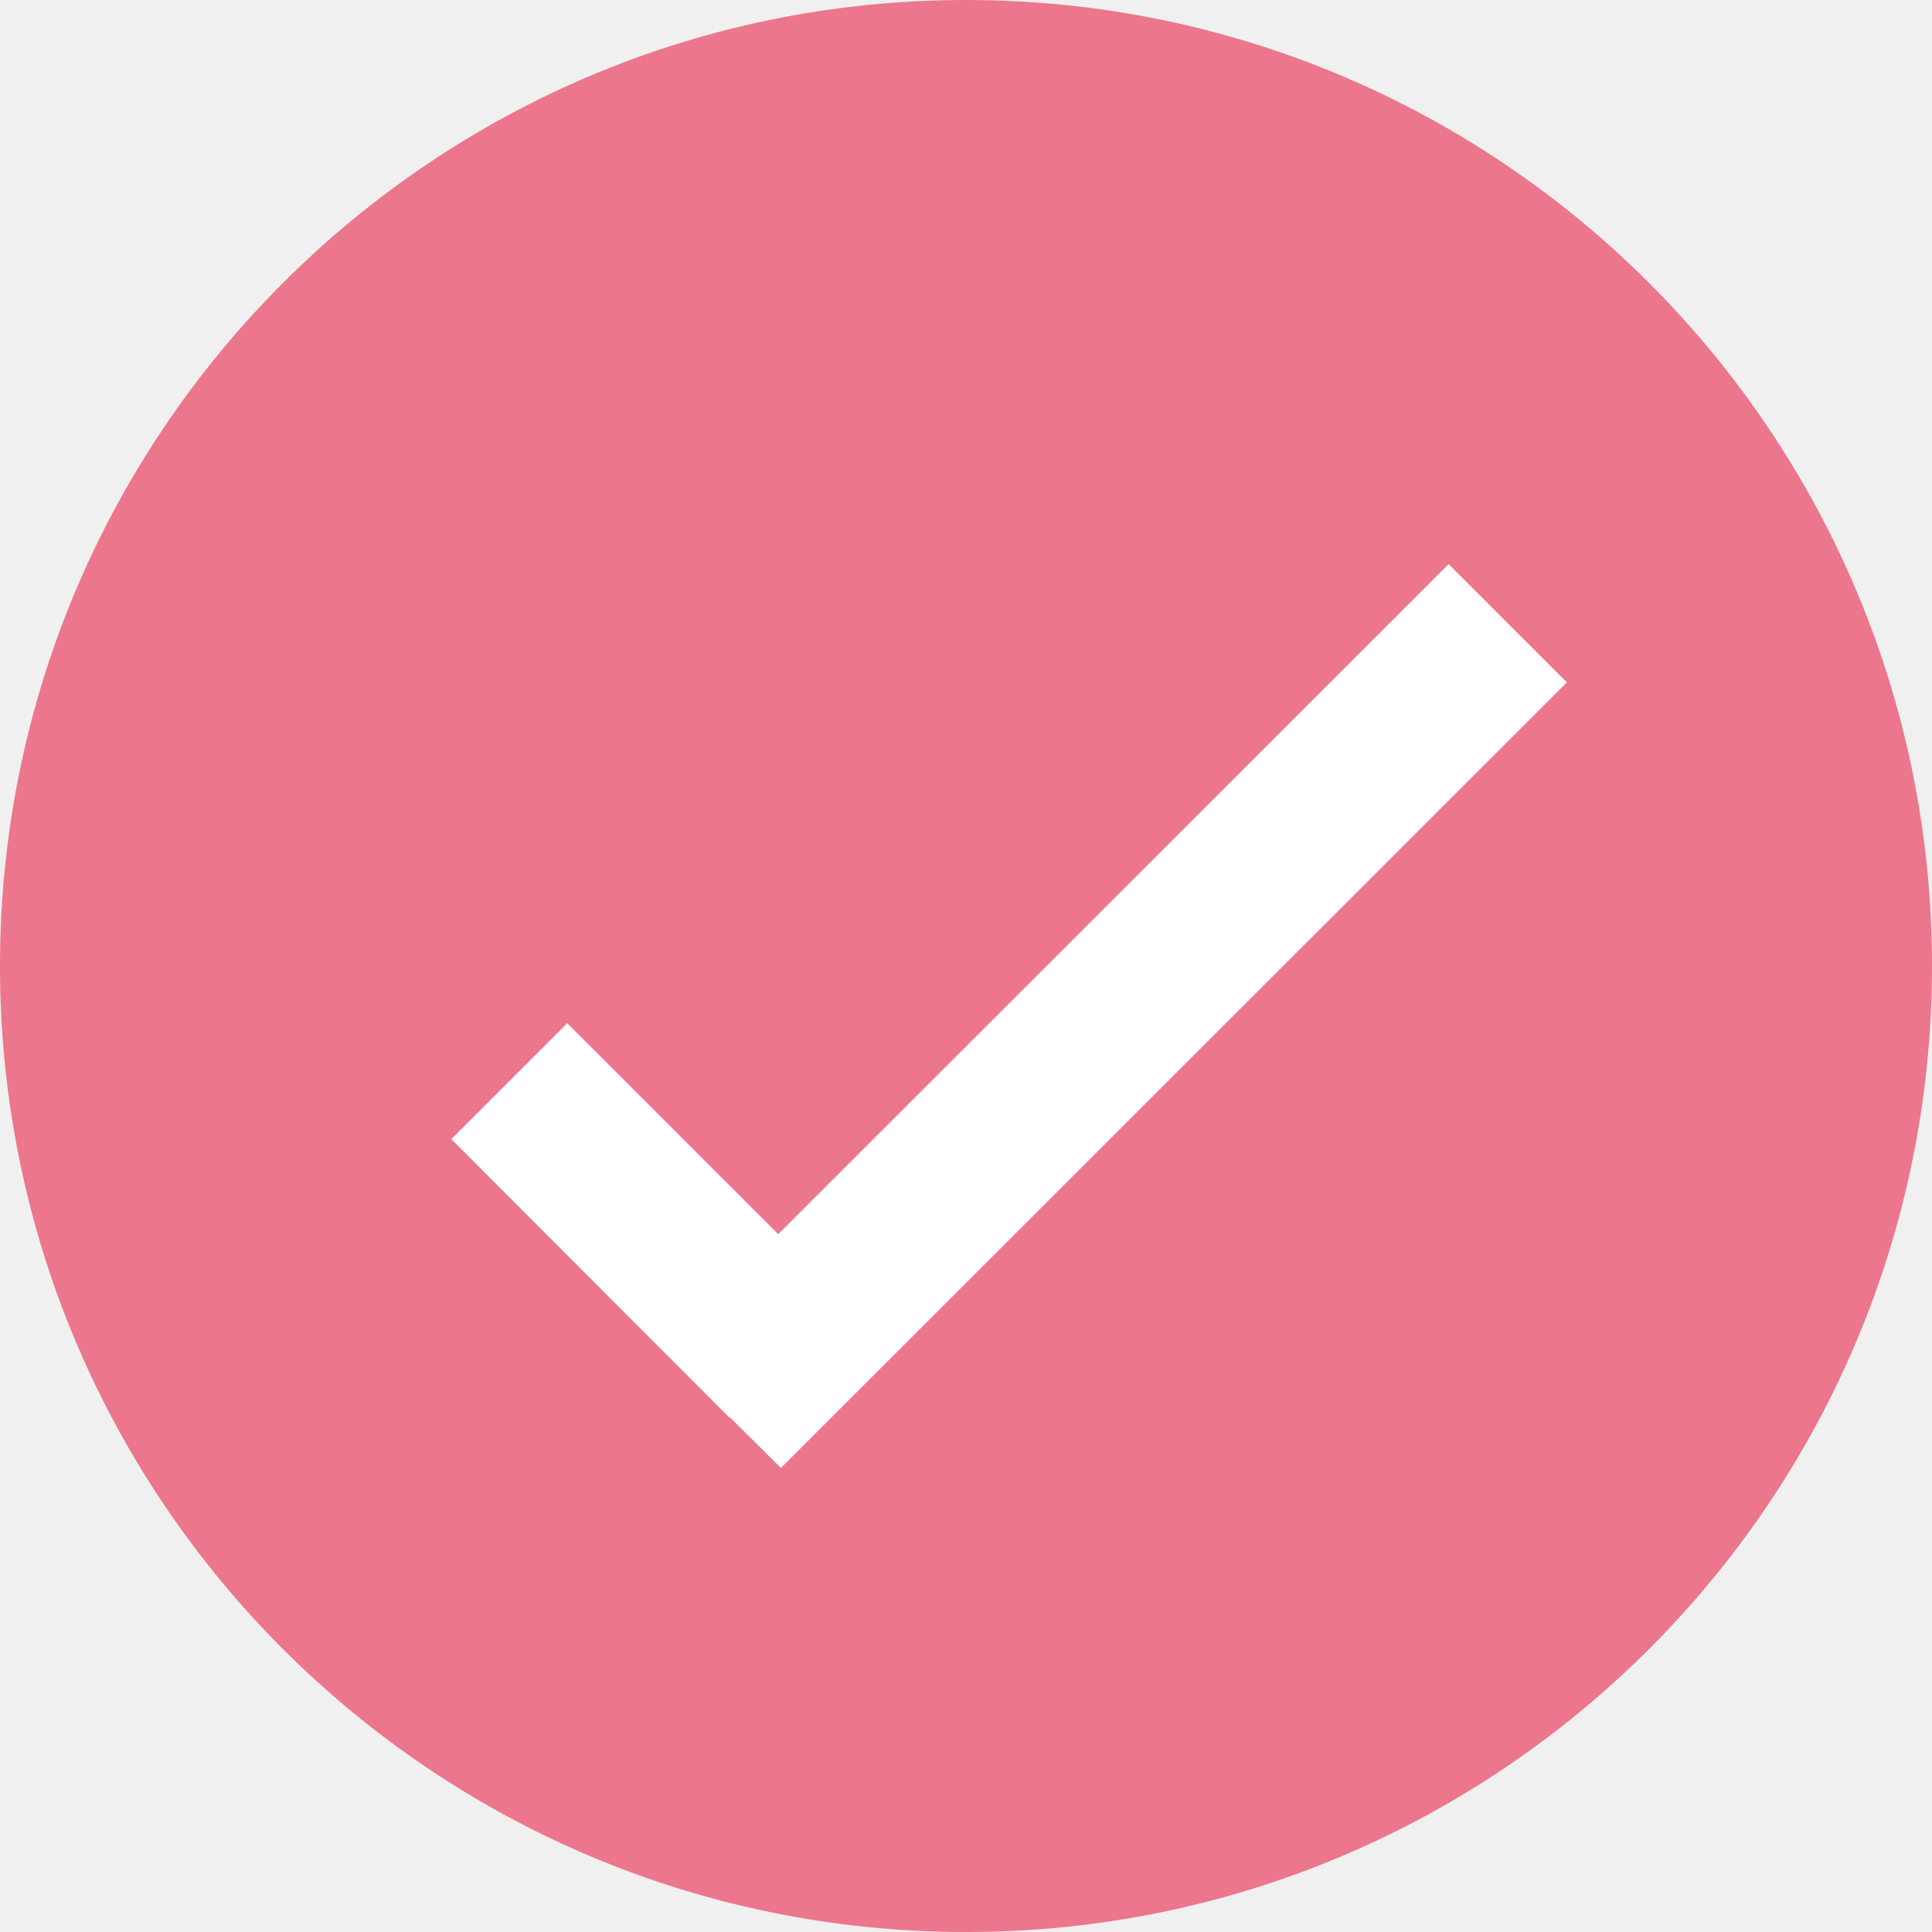
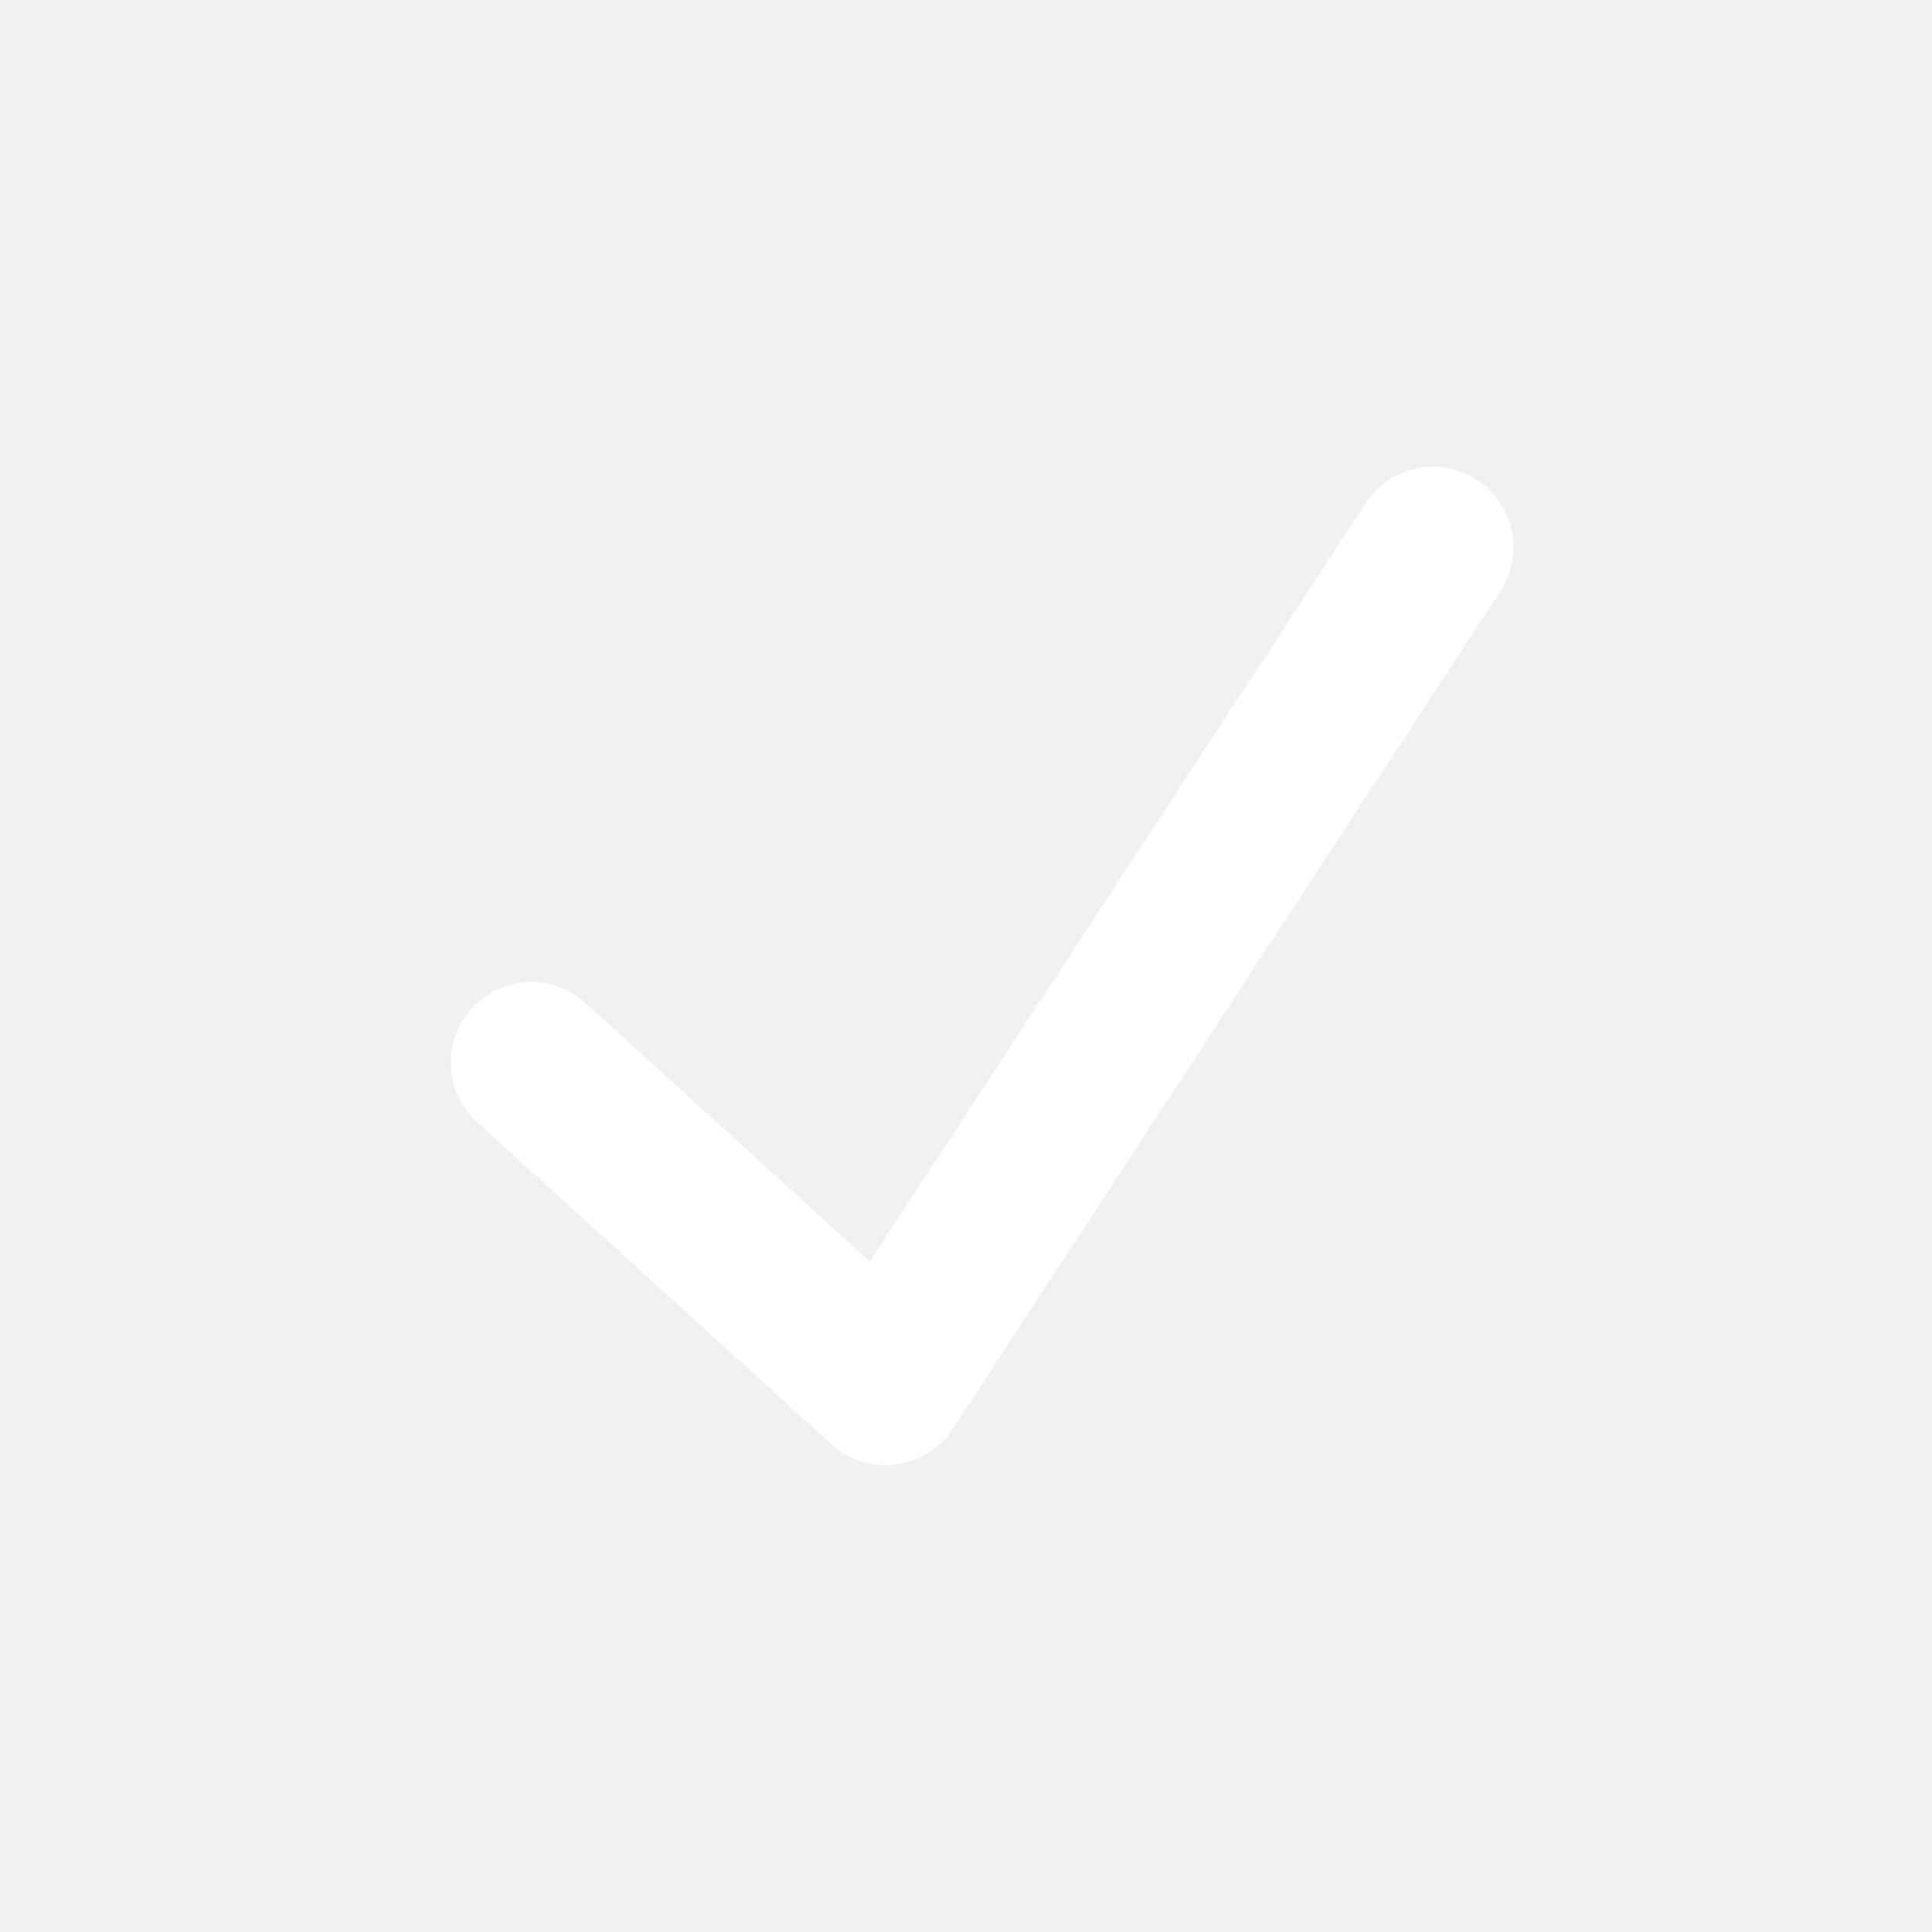
- <svg xmlns="http://www.w3.org/2000/svg" version="1.1" id="Layer_1" x="0px" y="0px" viewBox="0 0 500 500" style="enable-background:new 0 0 500 500;" xml:space="preserve">
-   <style type="text/css">
- 	.st0{fill:#EC768B;}
- 	.st1{fill:#FFFFFF;}
- </style>
-   <circle class="st0" cx="250" cy="250" r="250" />
-   <g>
-     <g>
-       <polygon class="st1" points="201.4,319.4 146.8,264.8 116.8,294.8 188.8,366.9 188.9,366.8 202.1,379.9 405.5,176.6 374.9,146       " />
-     </g>
-   </g>
+ <svg xmlns="http://www.w3.org/2000/svg" width="15" height="15" viewBox="0 0 15 15" fill="none">
+   <path d="M11.467 3.727C11.756 3.916 11.837 4.303 11.648 4.592L7.398 11.092C7.298 11.245 7.136 11.347 6.954 11.37C6.772 11.393 6.59 11.335 6.454 11.212L3.704 8.712C3.449 8.48 3.43 8.085 3.662 7.83C3.895 7.574 4.29 7.555 4.545 7.787L6.753 9.794L10.602 3.908C10.791 3.619 11.178 3.538 11.467 3.727Z" fill="white" fill-rule="evenodd" clip-rule="evenodd" />
</svg>
